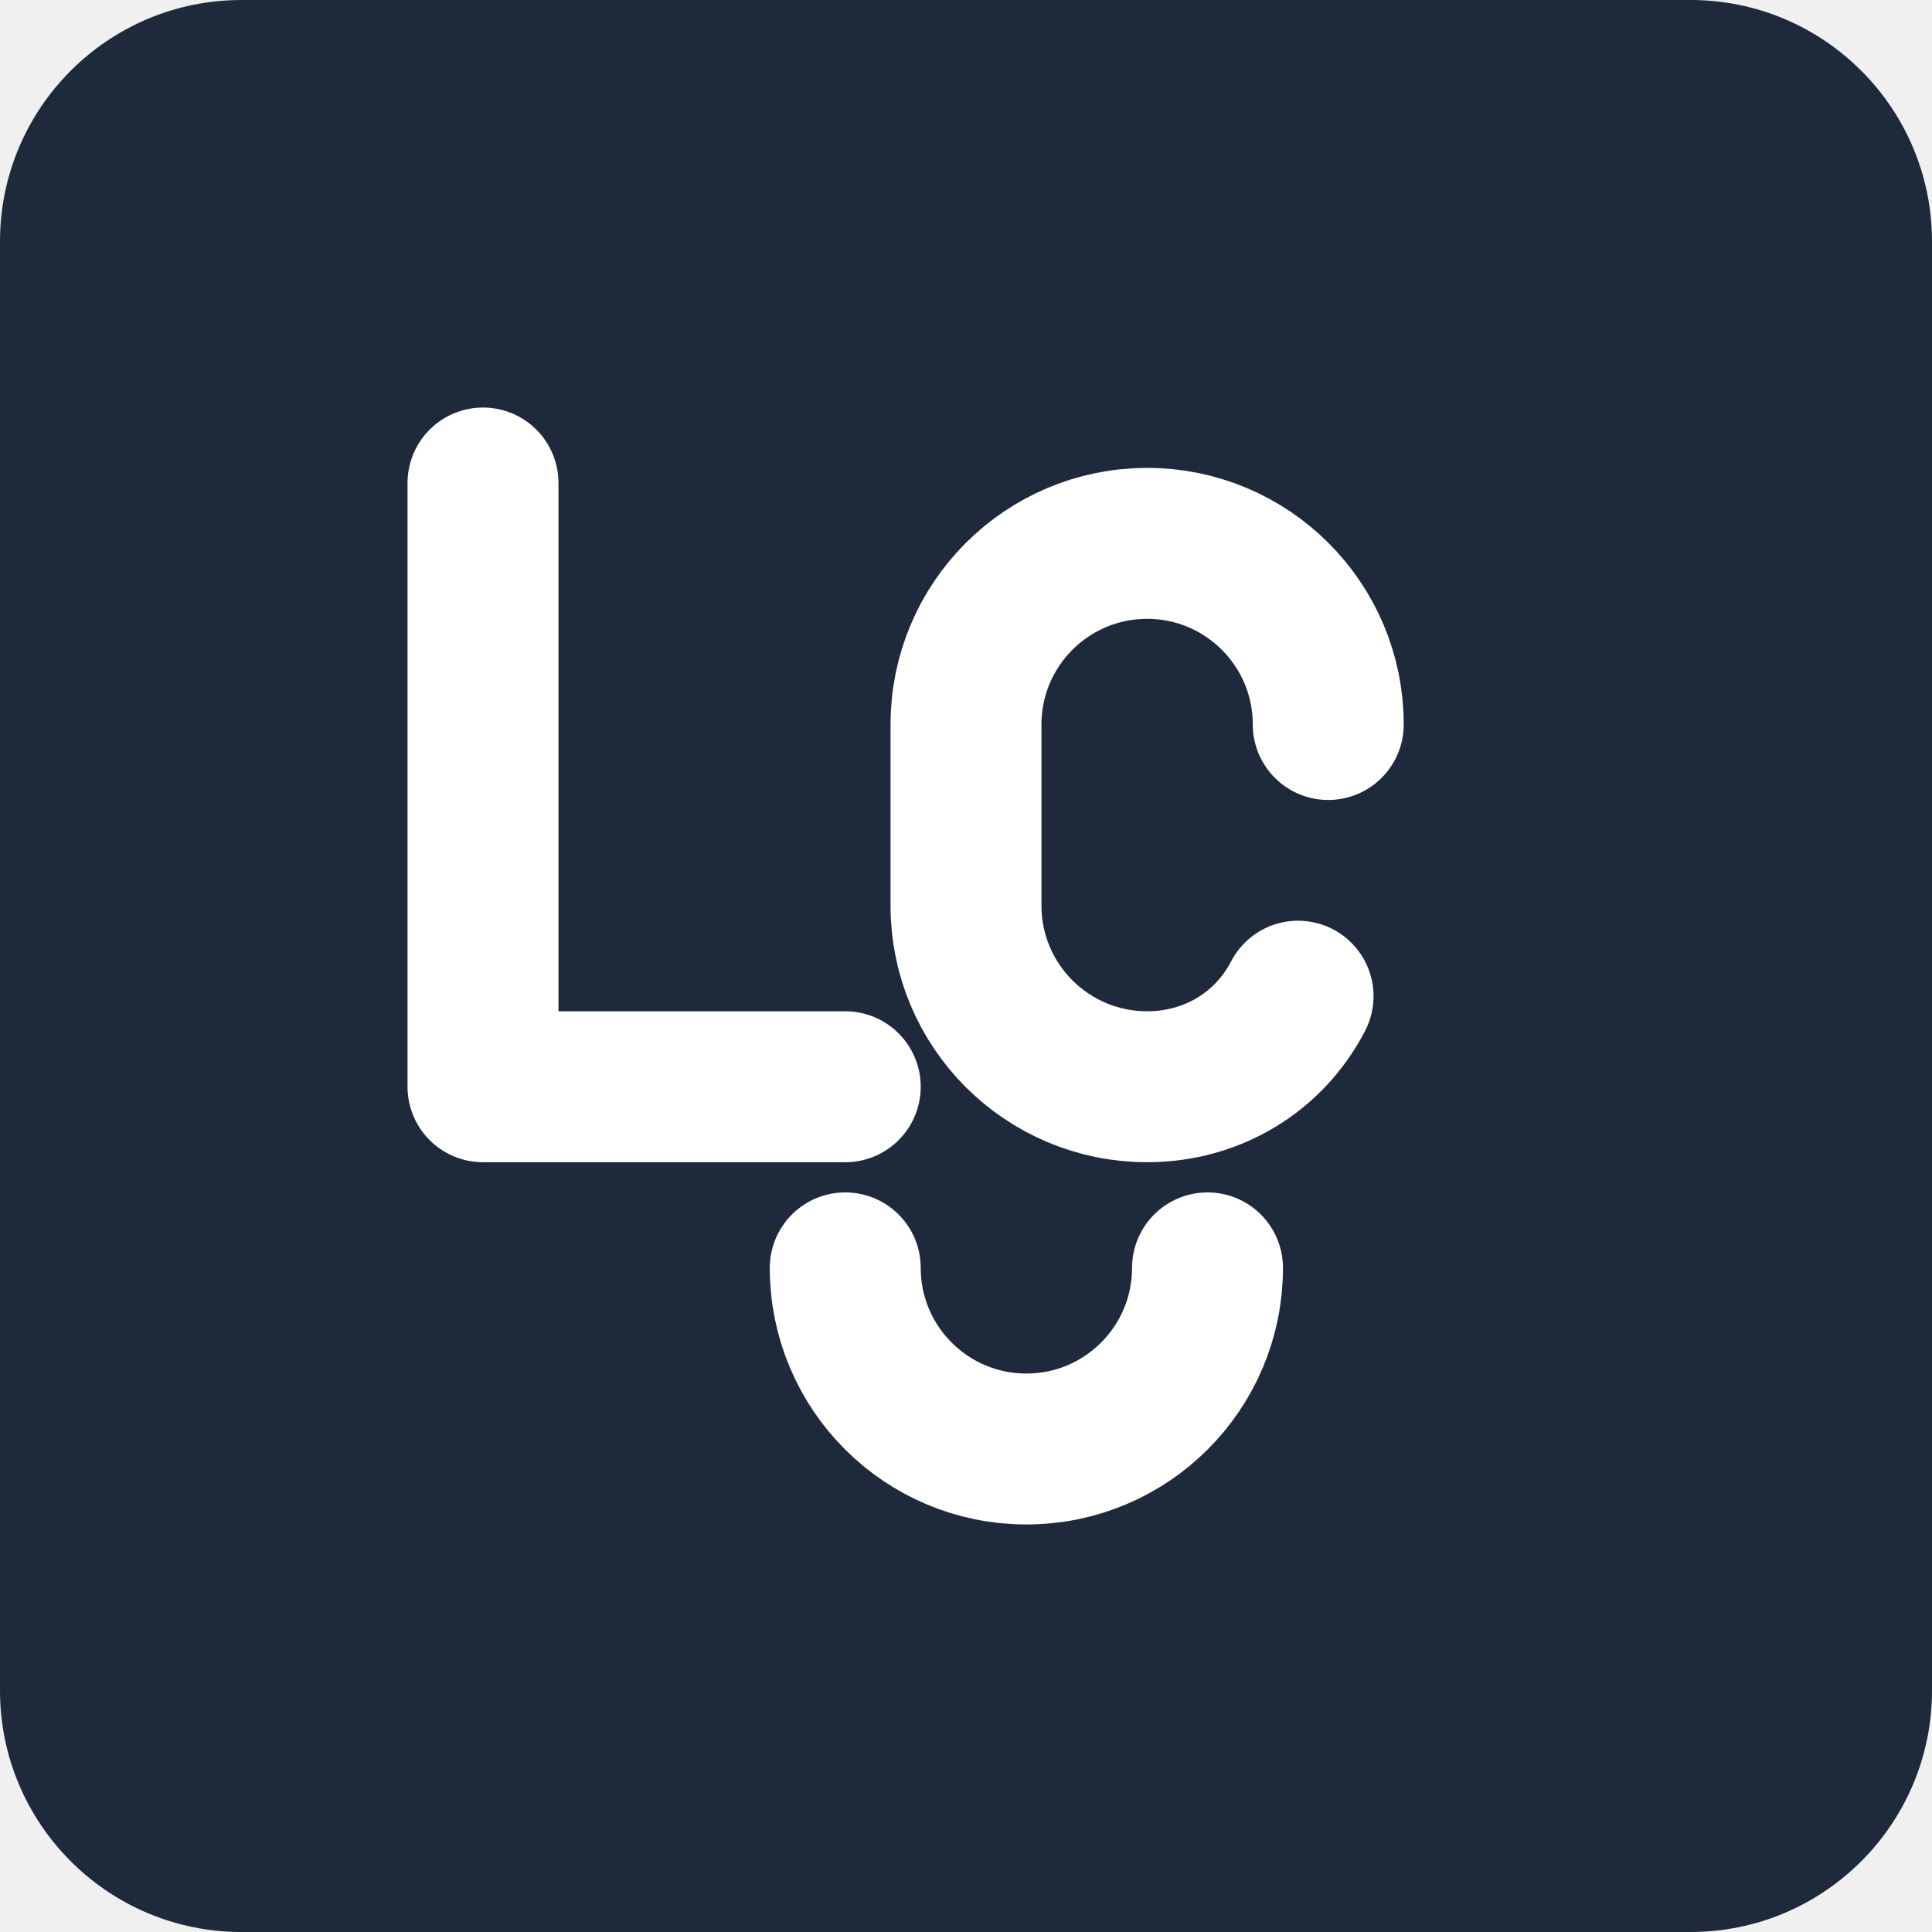
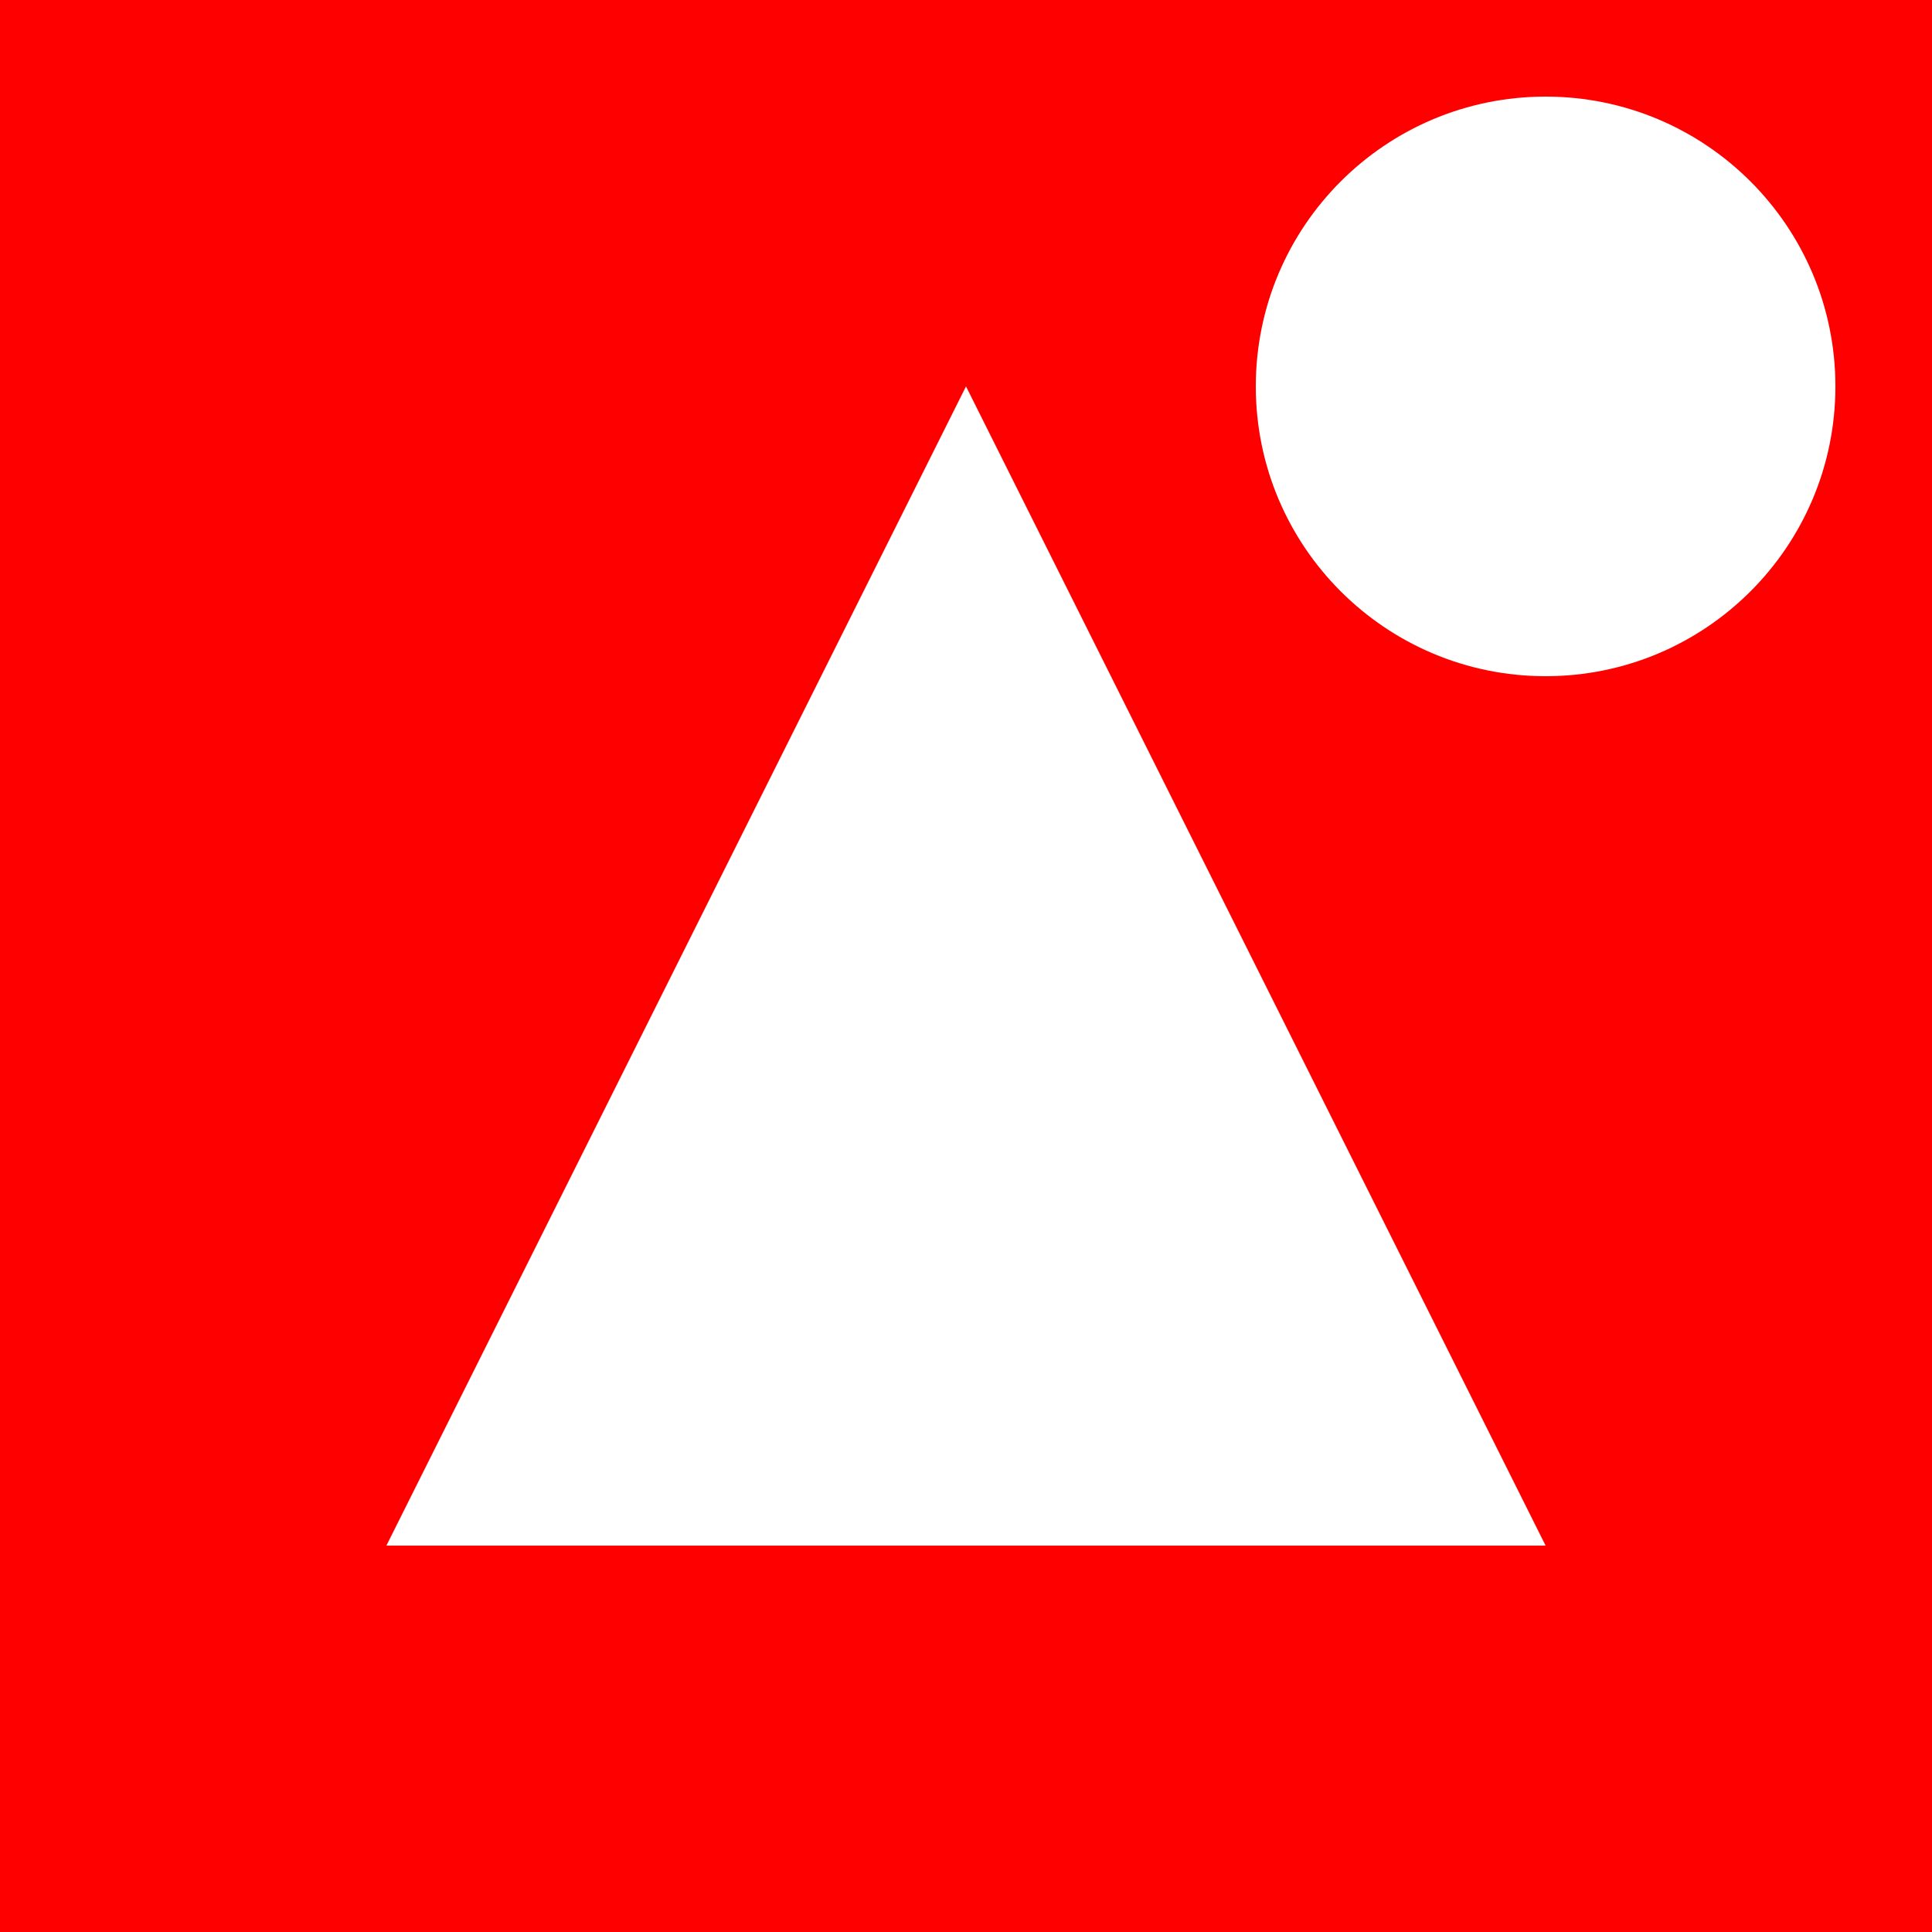
<svg xmlns="http://www.w3.org/2000/svg" width="32" height="32" viewBox="0 0 32 32" fill="none">
-   <rect width="32" height="32" rx="4" fill="#1E293B" />
-   <path d="M8 8V18H14" stroke="white" stroke-width="2.5" stroke-linecap="round" stroke-linejoin="round" />
-   <path d="M22 12C22 10.343 20.657 9 19 9C17.343 9 16 10.343 16 12V15C16 16.657 17.343 18 19 18C20.082 18 21.023 17.422 21.5 16.5" stroke="white" stroke-width="2.5" stroke-linecap="round" stroke-linejoin="round" />
-   <path d="M20 21C20 22.657 18.657 24 17 24C15.343 24 14 22.657 14 21" stroke="white" stroke-width="2.5" stroke-linecap="round" stroke-linejoin="round" />
+   <rect width="32" height="32" fill="#FF0000" />
+   <path d="M6.4 25.6 L16 6.4 L25.6 25.6 Z" fill="white" />
+   <circle cx="25.6" cy="6.4" r="4.8" fill="white" />
</svg>
